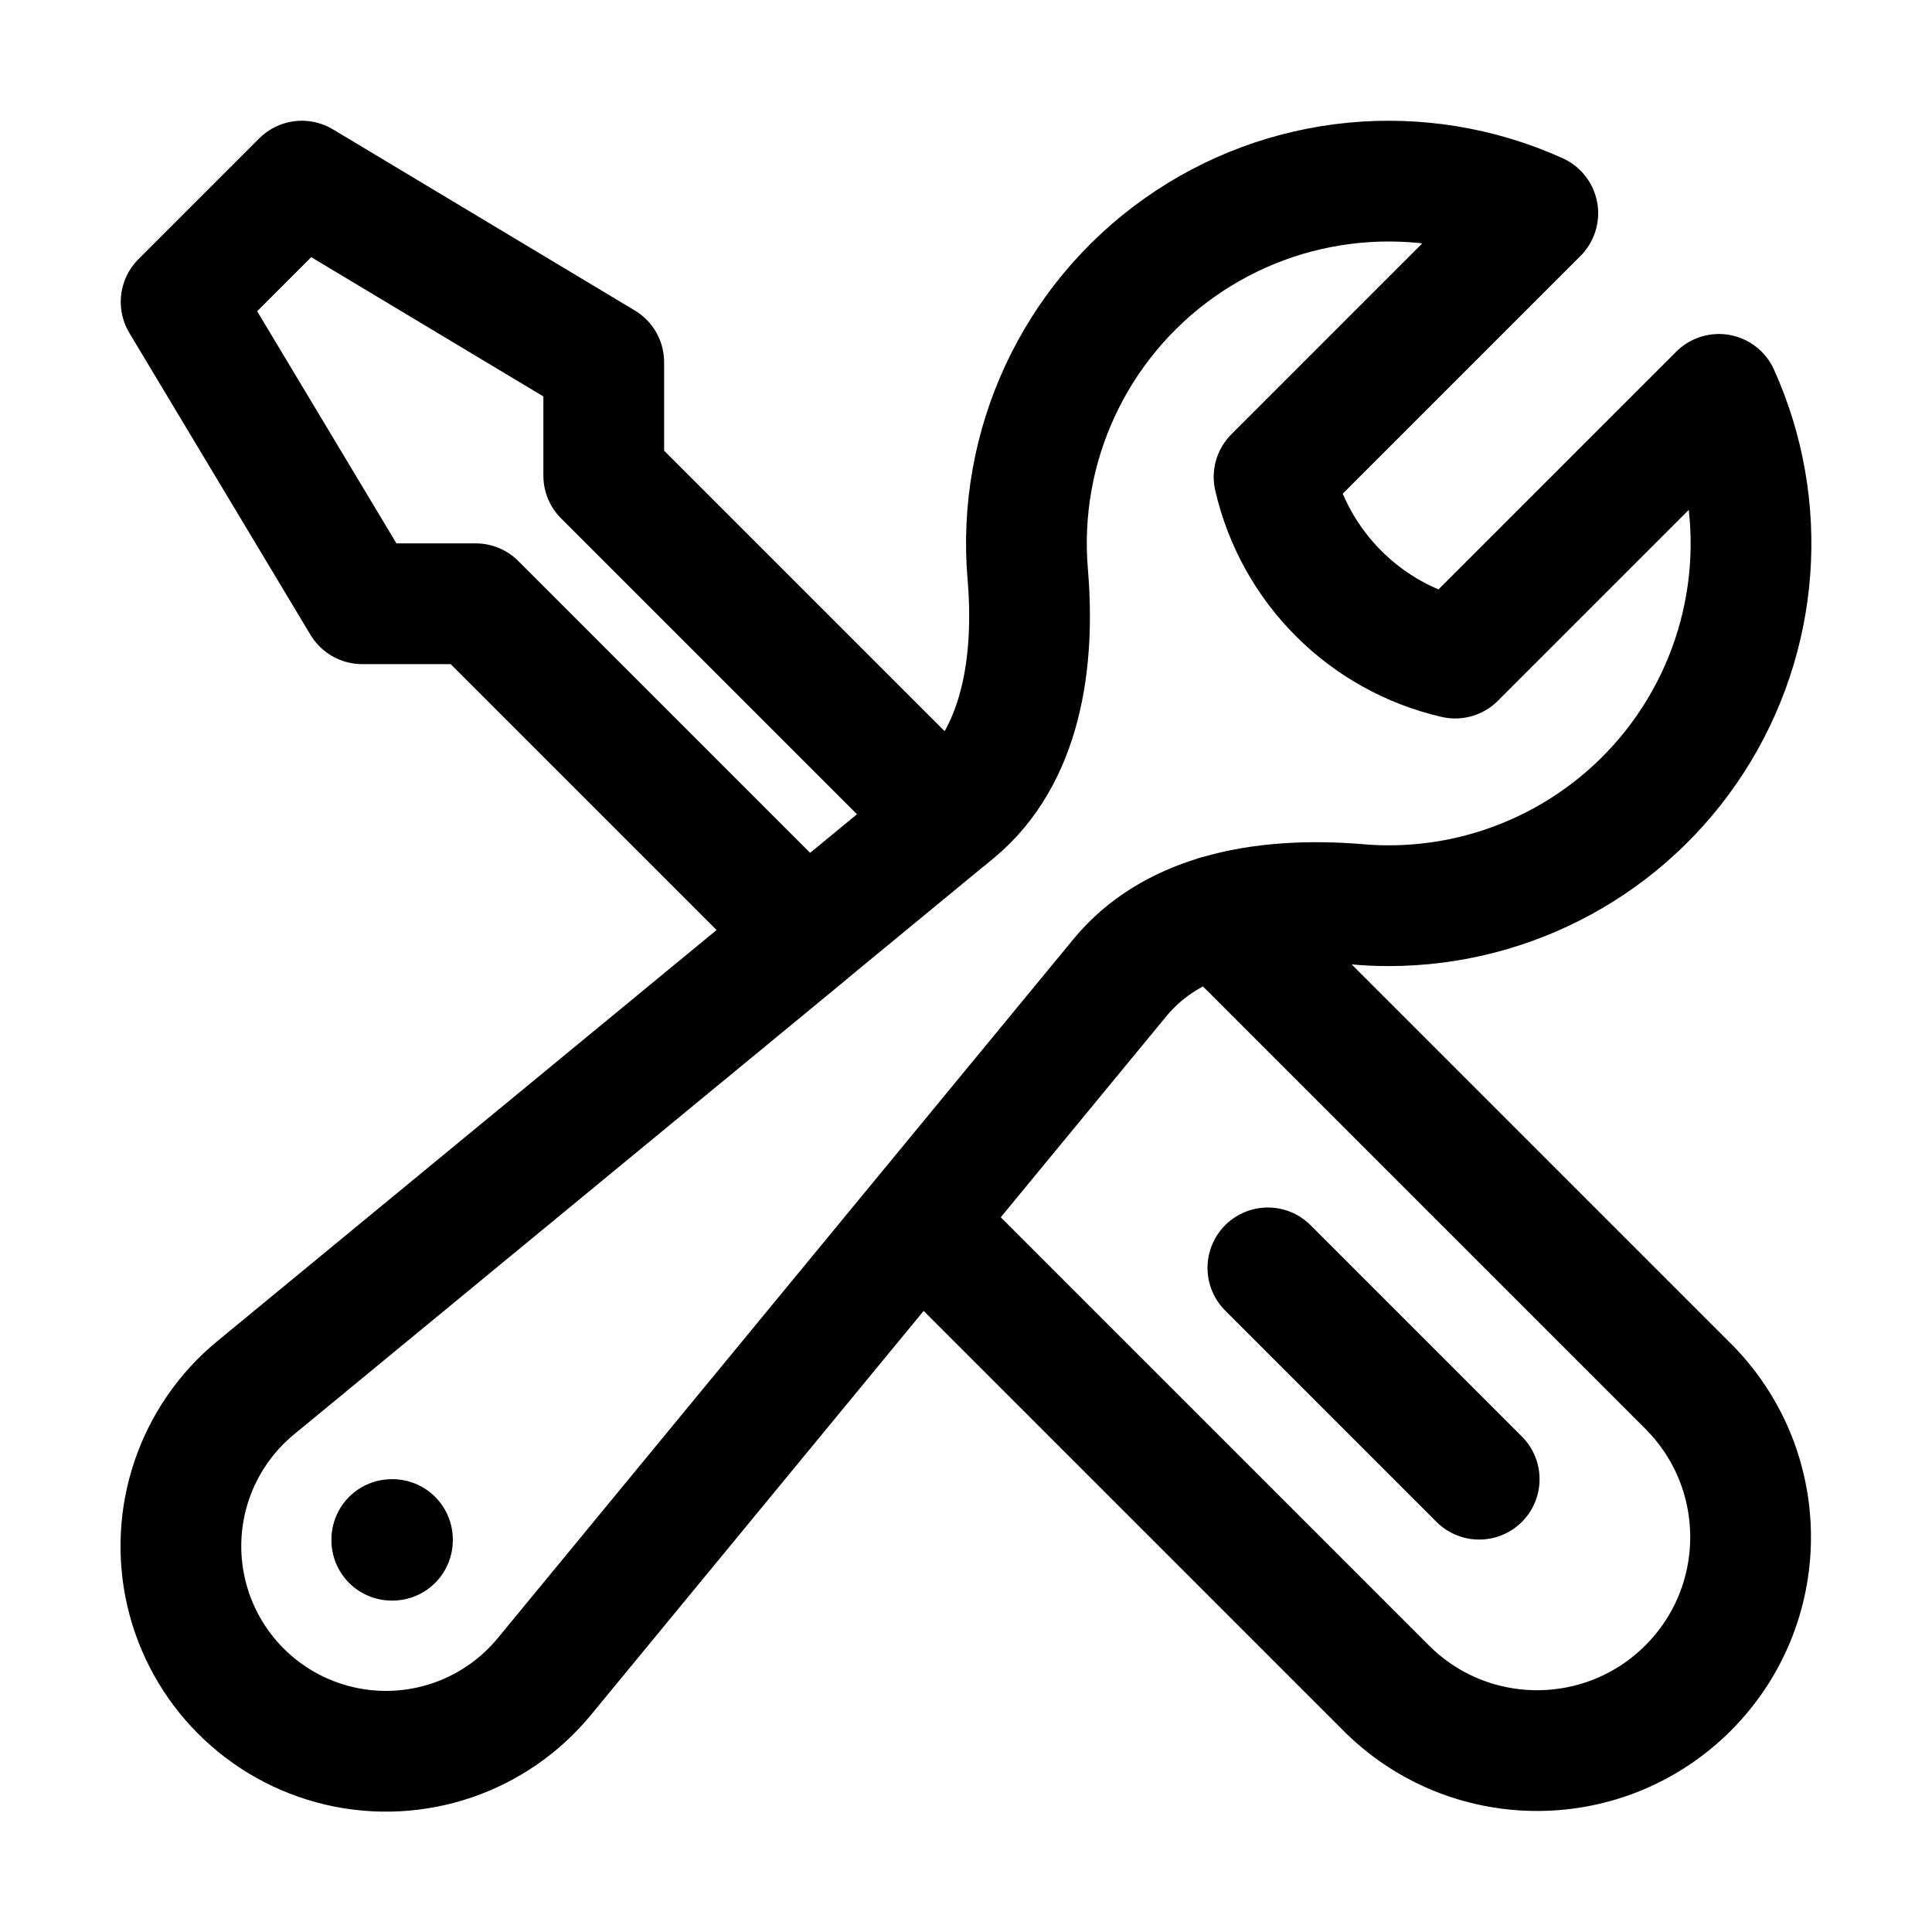
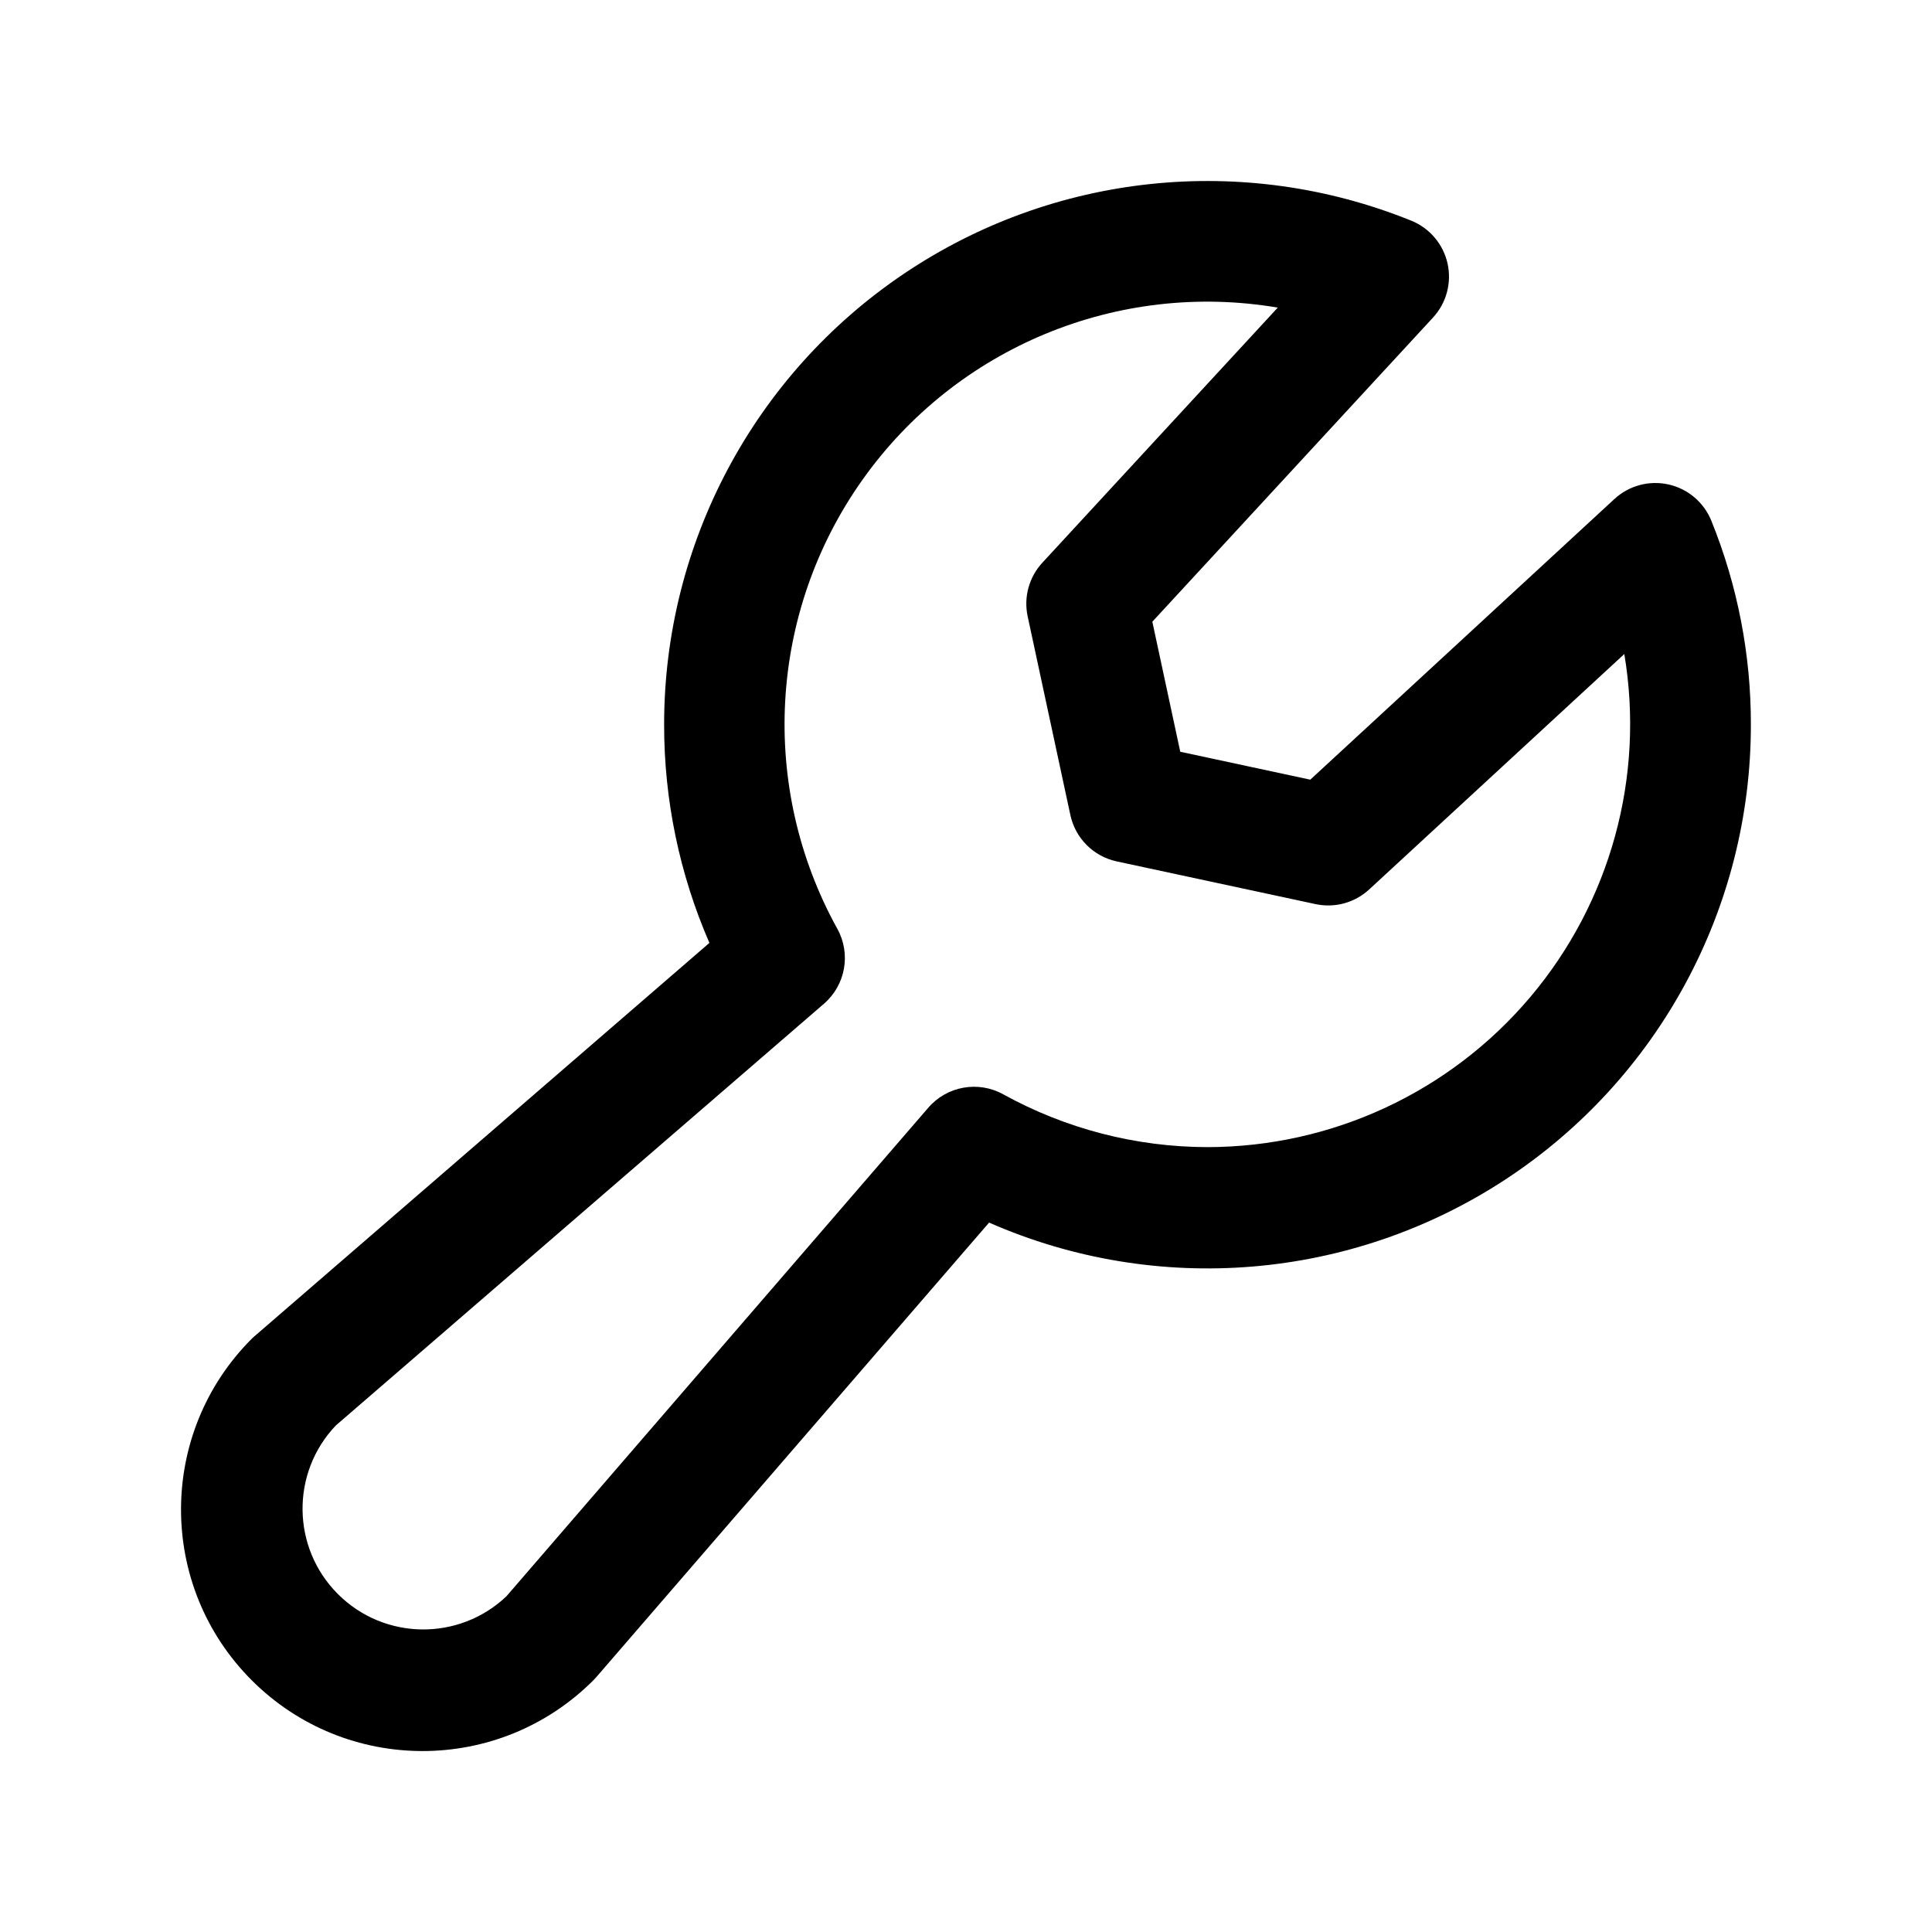
- <svg xmlns="http://www.w3.org/2000/svg" width="6em" height="6em" viewBox="0 0 24 24">
-   <path d="M0 0h24v24H0z" fill="none" />
-   <path fill="none" stroke="currentColor" stroke-linecap="round" stroke-linejoin="round" stroke-width="1.5" d="M11.42 15.17L17.25 21A2.652 2.652 0 0 0 21 17.25l-5.877-5.877M11.42 15.17l2.496-3.03c.317-.384.74-.626 1.208-.766M11.42 15.17l-4.655 5.653a2.548 2.548 0 1 1-3.586-3.586l6.837-5.63m5.108-.233c.55-.164 1.163-.188 1.743-.14q.19.017.384.017a4.5 4.5 0 0 0 4.102-6.352l-3.276 3.276a3 3 0 0 1-2.25-2.25l3.276-3.276a4.5 4.5 0 0 0-6.336 4.486c.091 1.076-.071 2.264-.904 2.95l-.102.085m-1.745 1.437L5.909 7.5H4.5L2.25 3.75l1.5-1.5L7.5 4.5v1.409l4.26 4.26m-1.745 1.437l1.745-1.437m6.615 8.206L15.75 15.75M4.867 19.125h.008v.008h-.008z" />
+ <svg xmlns="http://www.w3.org/2000/svg" width="64" height="64" fill="currentColor" viewBox="0 0 256 256">
+   <path d="M226.76,69a8,8,0,0,0-12.84-2.88l-40.3,37.19-17.23-3.7-3.7-17.23,37.19-40.3A8,8,0,0,0,187,29.24,72,72,0,0,0,88,96,72.34,72.34,0,0,0,94,124.94L33.79,177c-.15.12-.29.26-.43.39a32,32,0,0,0,45.26,45.26c.13-.13.27-.28.39-.42L131.06,162A72,72,0,0,0,232,96,71.56,71.56,0,0,0,226.76,69ZM160,152a56.14,56.14,0,0,1-27.07-7,8,8,0,0,0-9.92,1.77L67.11,211.51a16,16,0,0,1-22.62-22.62L109.18,133a8,8,0,0,0,1.77-9.93,56,56,0,0,1,58.36-82.31l-31.2,33.81a8,8,0,0,0-1.94,7.1L141.83,108a8,8,0,0,0,6.14,6.14l26.35,5.66a8,8,0,0,0,7.1-1.94l33.81-31.2A56.06,56.06,0,0,1,160,152Z" />
</svg>
